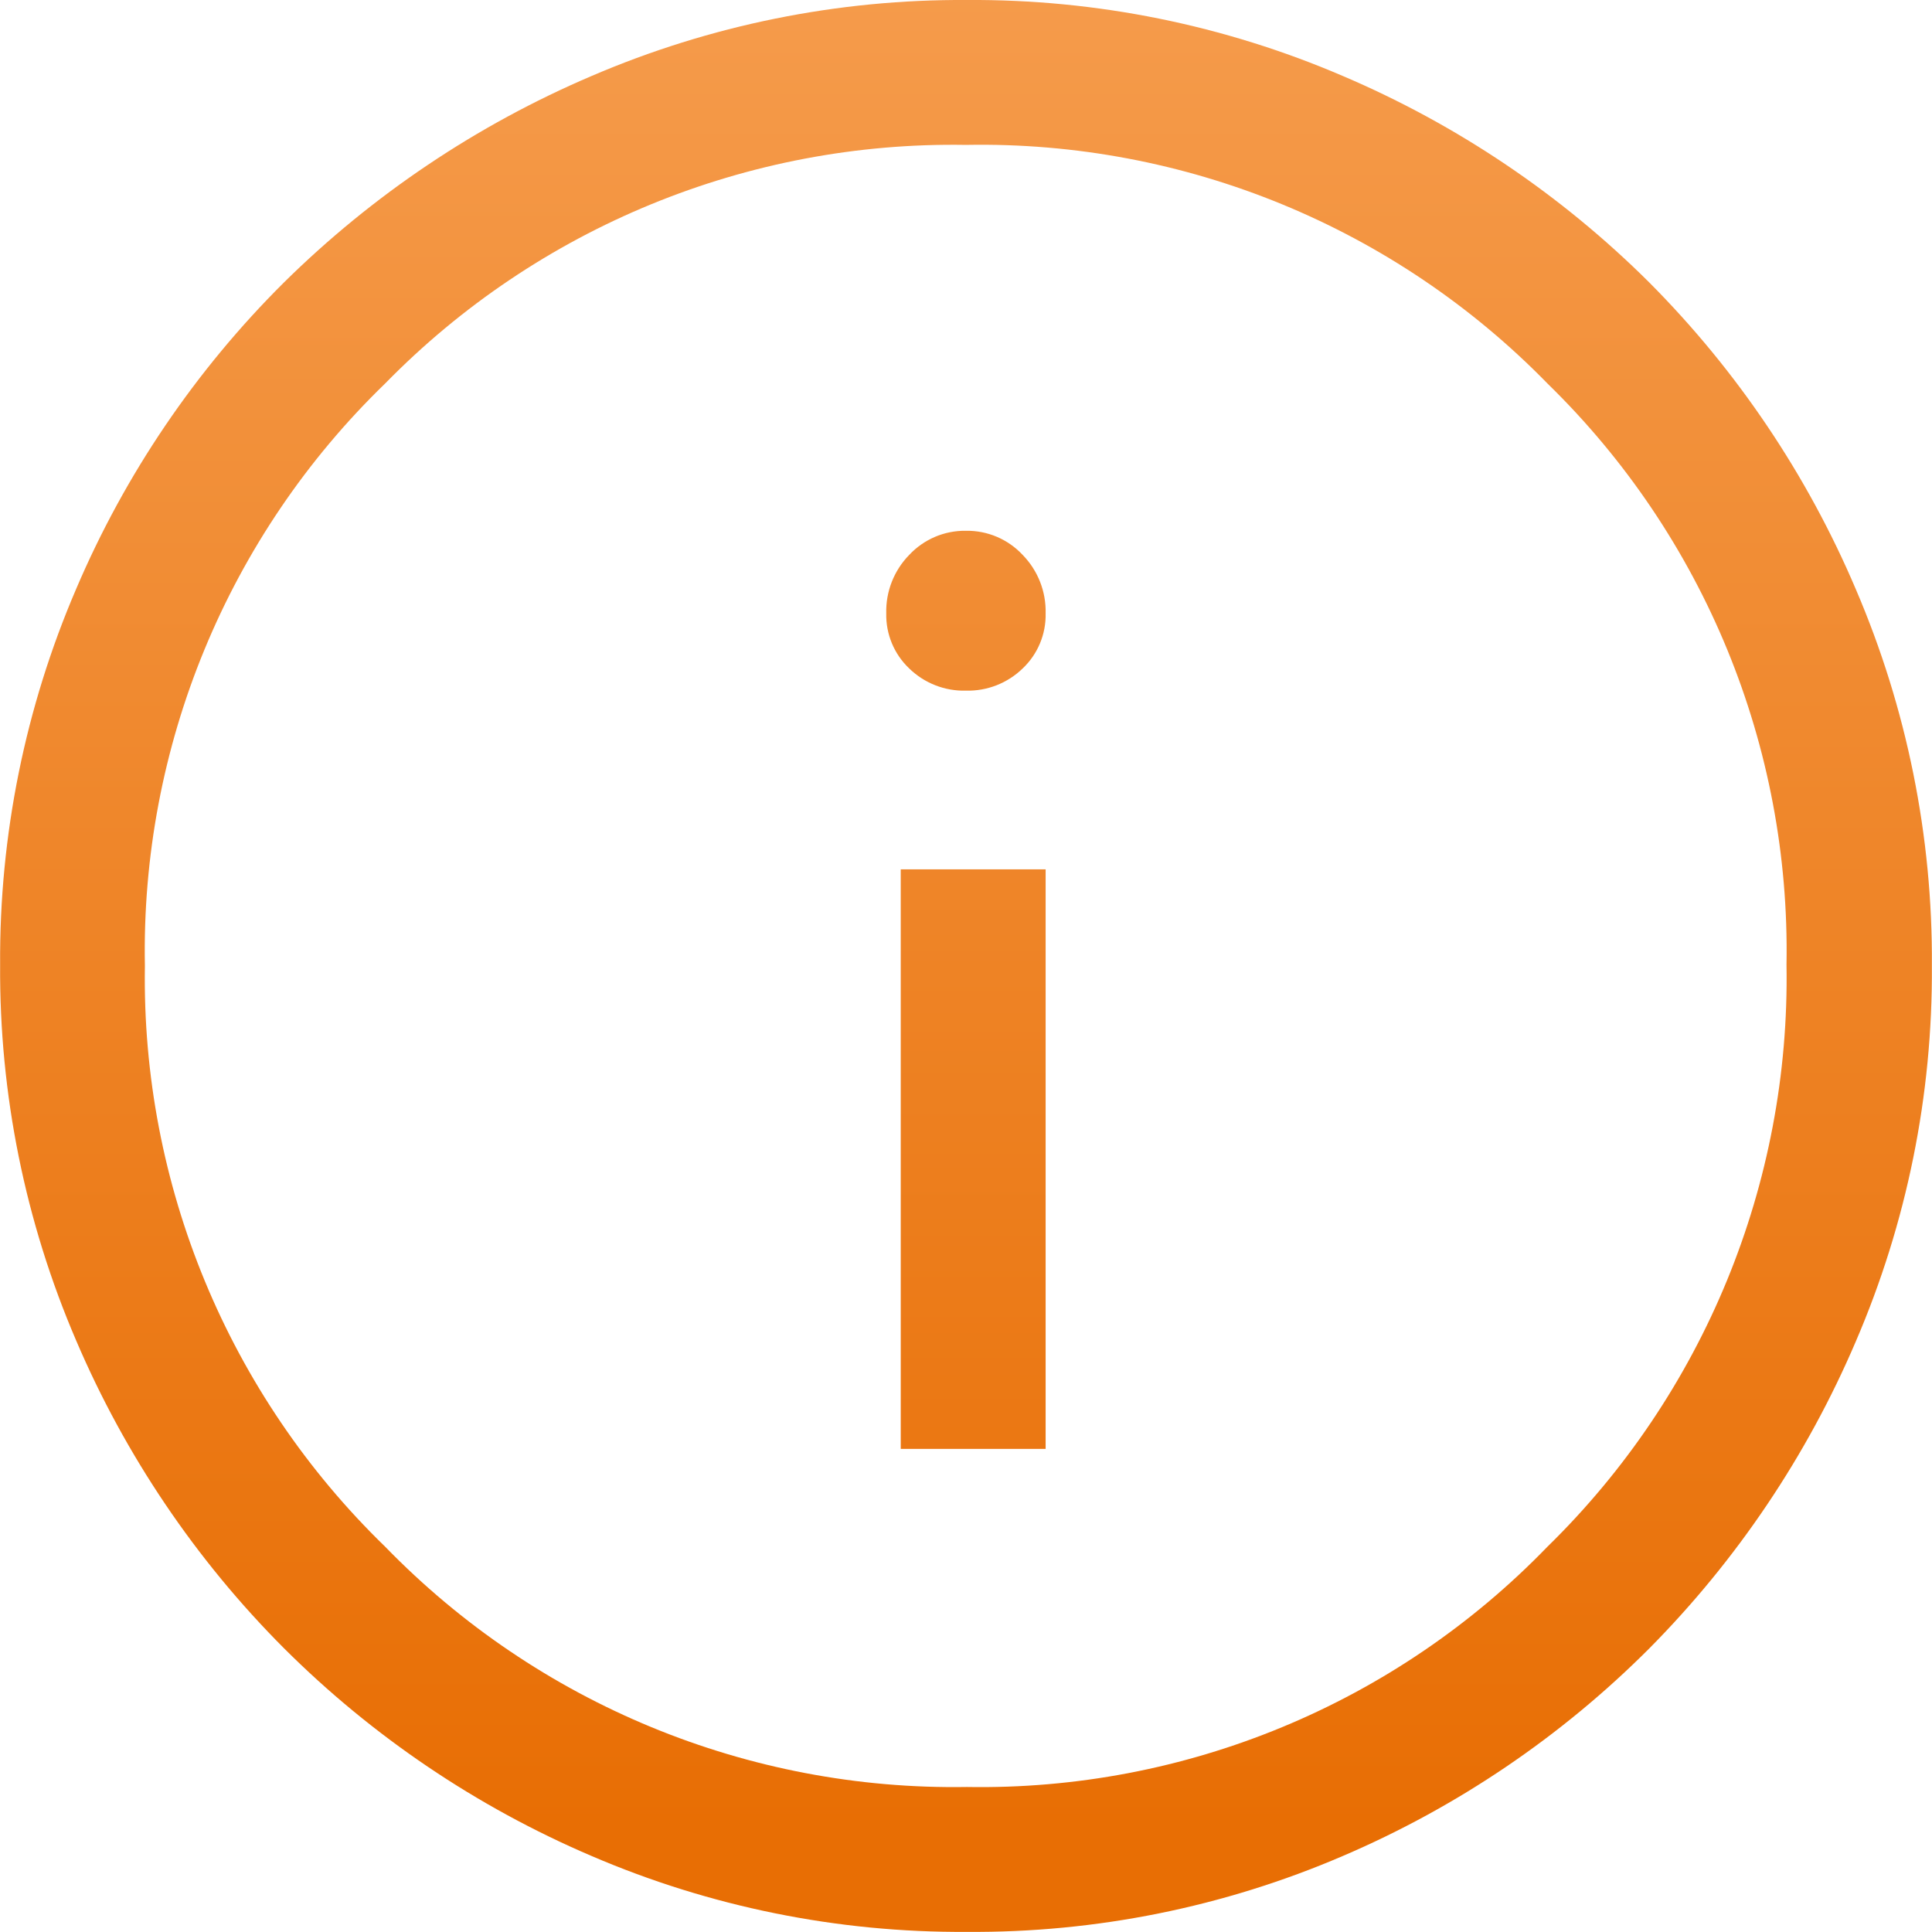
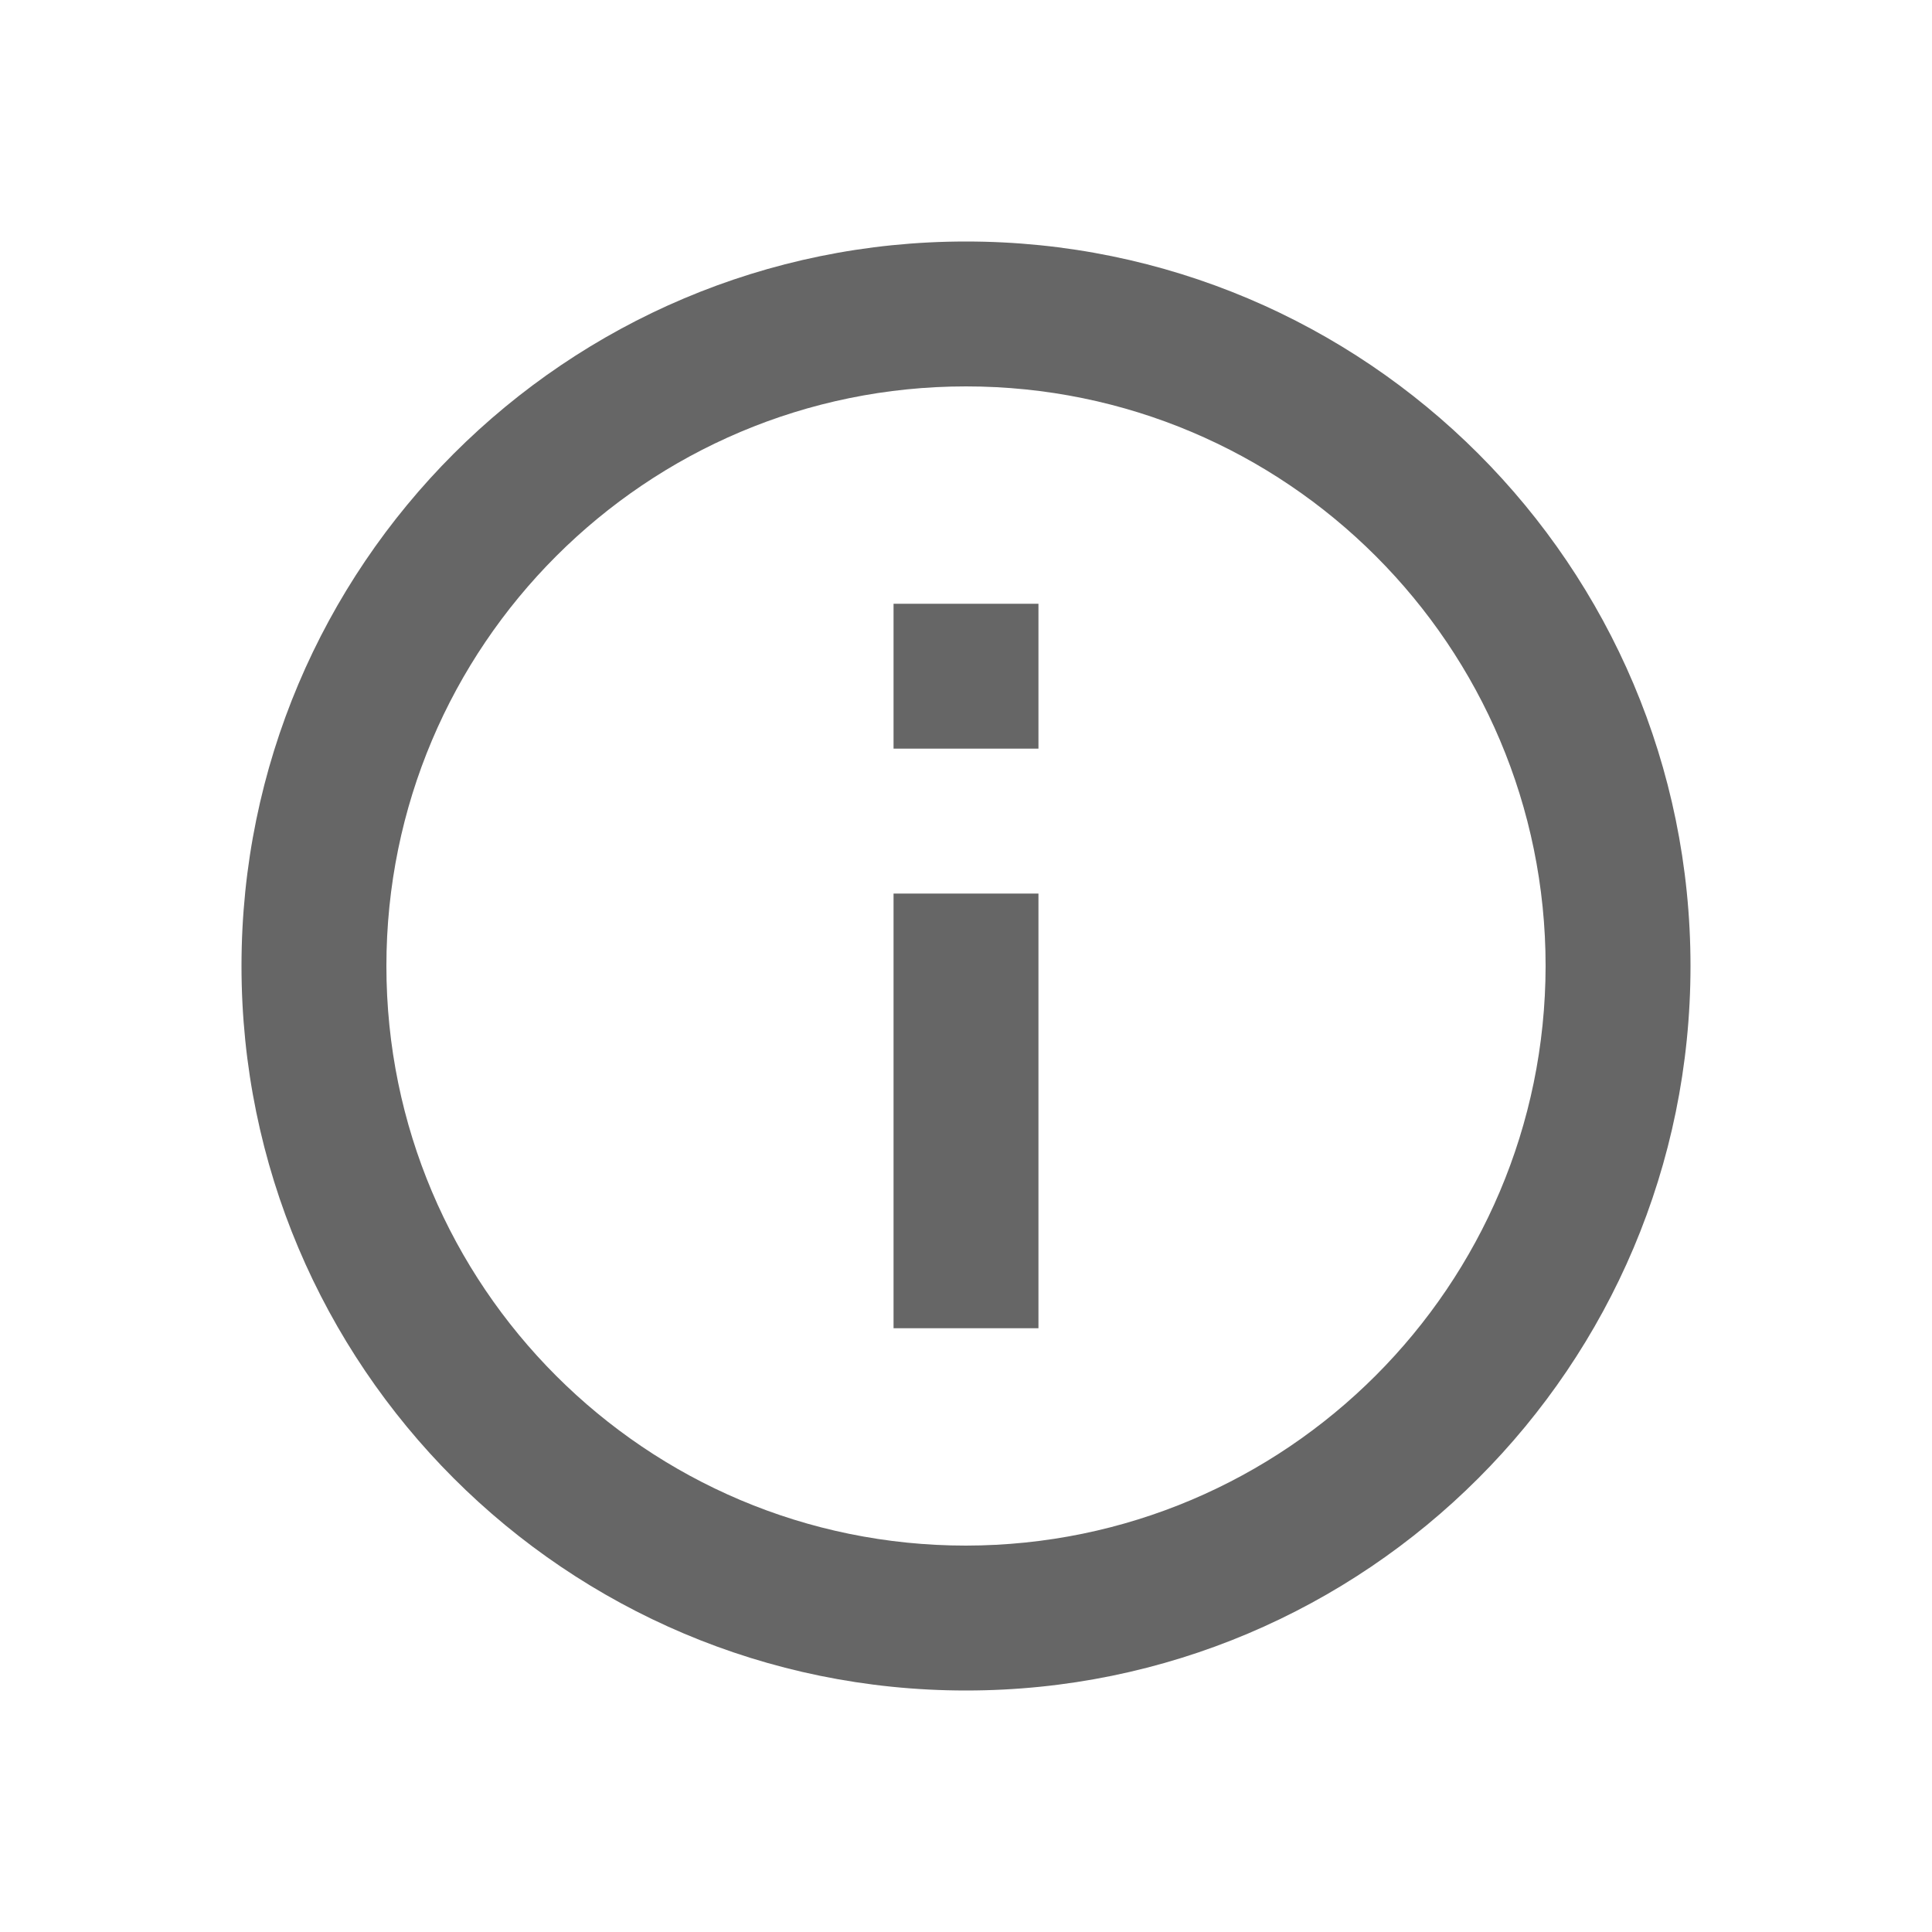
- <svg xmlns="http://www.w3.org/2000/svg" width="16.001" height="16.001" viewBox="0 0 16.001 16.001">
-   <defs>
-     <linearGradient id="linear-gradient" x1="0.5" x2="0.5" y2="0.942" gradientUnits="objectBoundingBox">
-       <stop offset="0" stop-color="#f59b4b" />
-       <stop offset="1" stop-color="#e86e04" />
-     </linearGradient>
-   </defs>
-   <path id="info_FILL0_wght400_GRAD0_opsz48" d="M87.46-868h1.2v-4.8h-1.2Zm.54-6.28a.65.65,0,0,0,.47-.184.609.609,0,0,0,.19-.456.669.669,0,0,0-.19-.484.628.628,0,0,0-.47-.2.63.63,0,0,0-.47.2.668.668,0,0,0-.19.484.61.61,0,0,0,.19.456A.649.649,0,0,0,88-874.28ZM88.006-864a7.744,7.744,0,0,1-3.11-.63,8.129,8.129,0,0,1-2.545-1.72,8.125,8.125,0,0,1-1.72-2.547,7.759,7.759,0,0,1-.63-3.113,7.758,7.758,0,0,1,.63-3.113,8.006,8.006,0,0,1,1.72-2.537,8.213,8.213,0,0,1,2.547-1.71A7.758,7.758,0,0,1,88.01-880a7.759,7.759,0,0,1,3.113.63,8.091,8.091,0,0,1,2.537,1.71,8.08,8.08,0,0,1,1.71,2.54A7.777,7.777,0,0,1,96-872a7.744,7.744,0,0,1-.63,3.11,8.172,8.172,0,0,1-1.71,2.542,8.077,8.077,0,0,1-2.54,1.72A7.738,7.738,0,0,1,88.006-864Zm0-1.2a6.532,6.532,0,0,0,4.81-1.99,6.582,6.582,0,0,0,1.98-4.82,6.555,6.555,0,0,0-1.976-4.81A6.557,6.557,0,0,0,88-878.8a6.576,6.576,0,0,0-4.81,1.976A6.54,6.54,0,0,0,81.2-872a6.554,6.554,0,0,0,1.99,4.81A6.565,6.565,0,0,0,88.01-865.2ZM88-872Z" transform="translate(-80 880)" fill="url(#linear-gradient)" />
+ <svg xmlns="http://www.w3.org/2000/svg" id="Info_Icon" width="16" height="16" viewBox="0 0 16 16">
+   <path id="Path_155580" data-name="Path 155580" d="M0,0H16V16H0Z" fill="none" />
+   <path id="Path_155581" data-name="Path 155581" d="M7.4,5H8.6V6.2H7.4Zm0,2.4H8.6V11H7.4ZM8,2a6,6,0,1,0,6,6A6,6,0,0,0,8,2ZM8,12.8A4.8,4.8,0,1,1,12.8,8,4.806,4.806,0,0,1,8,12.8Z" fill="#666" />
</svg>
